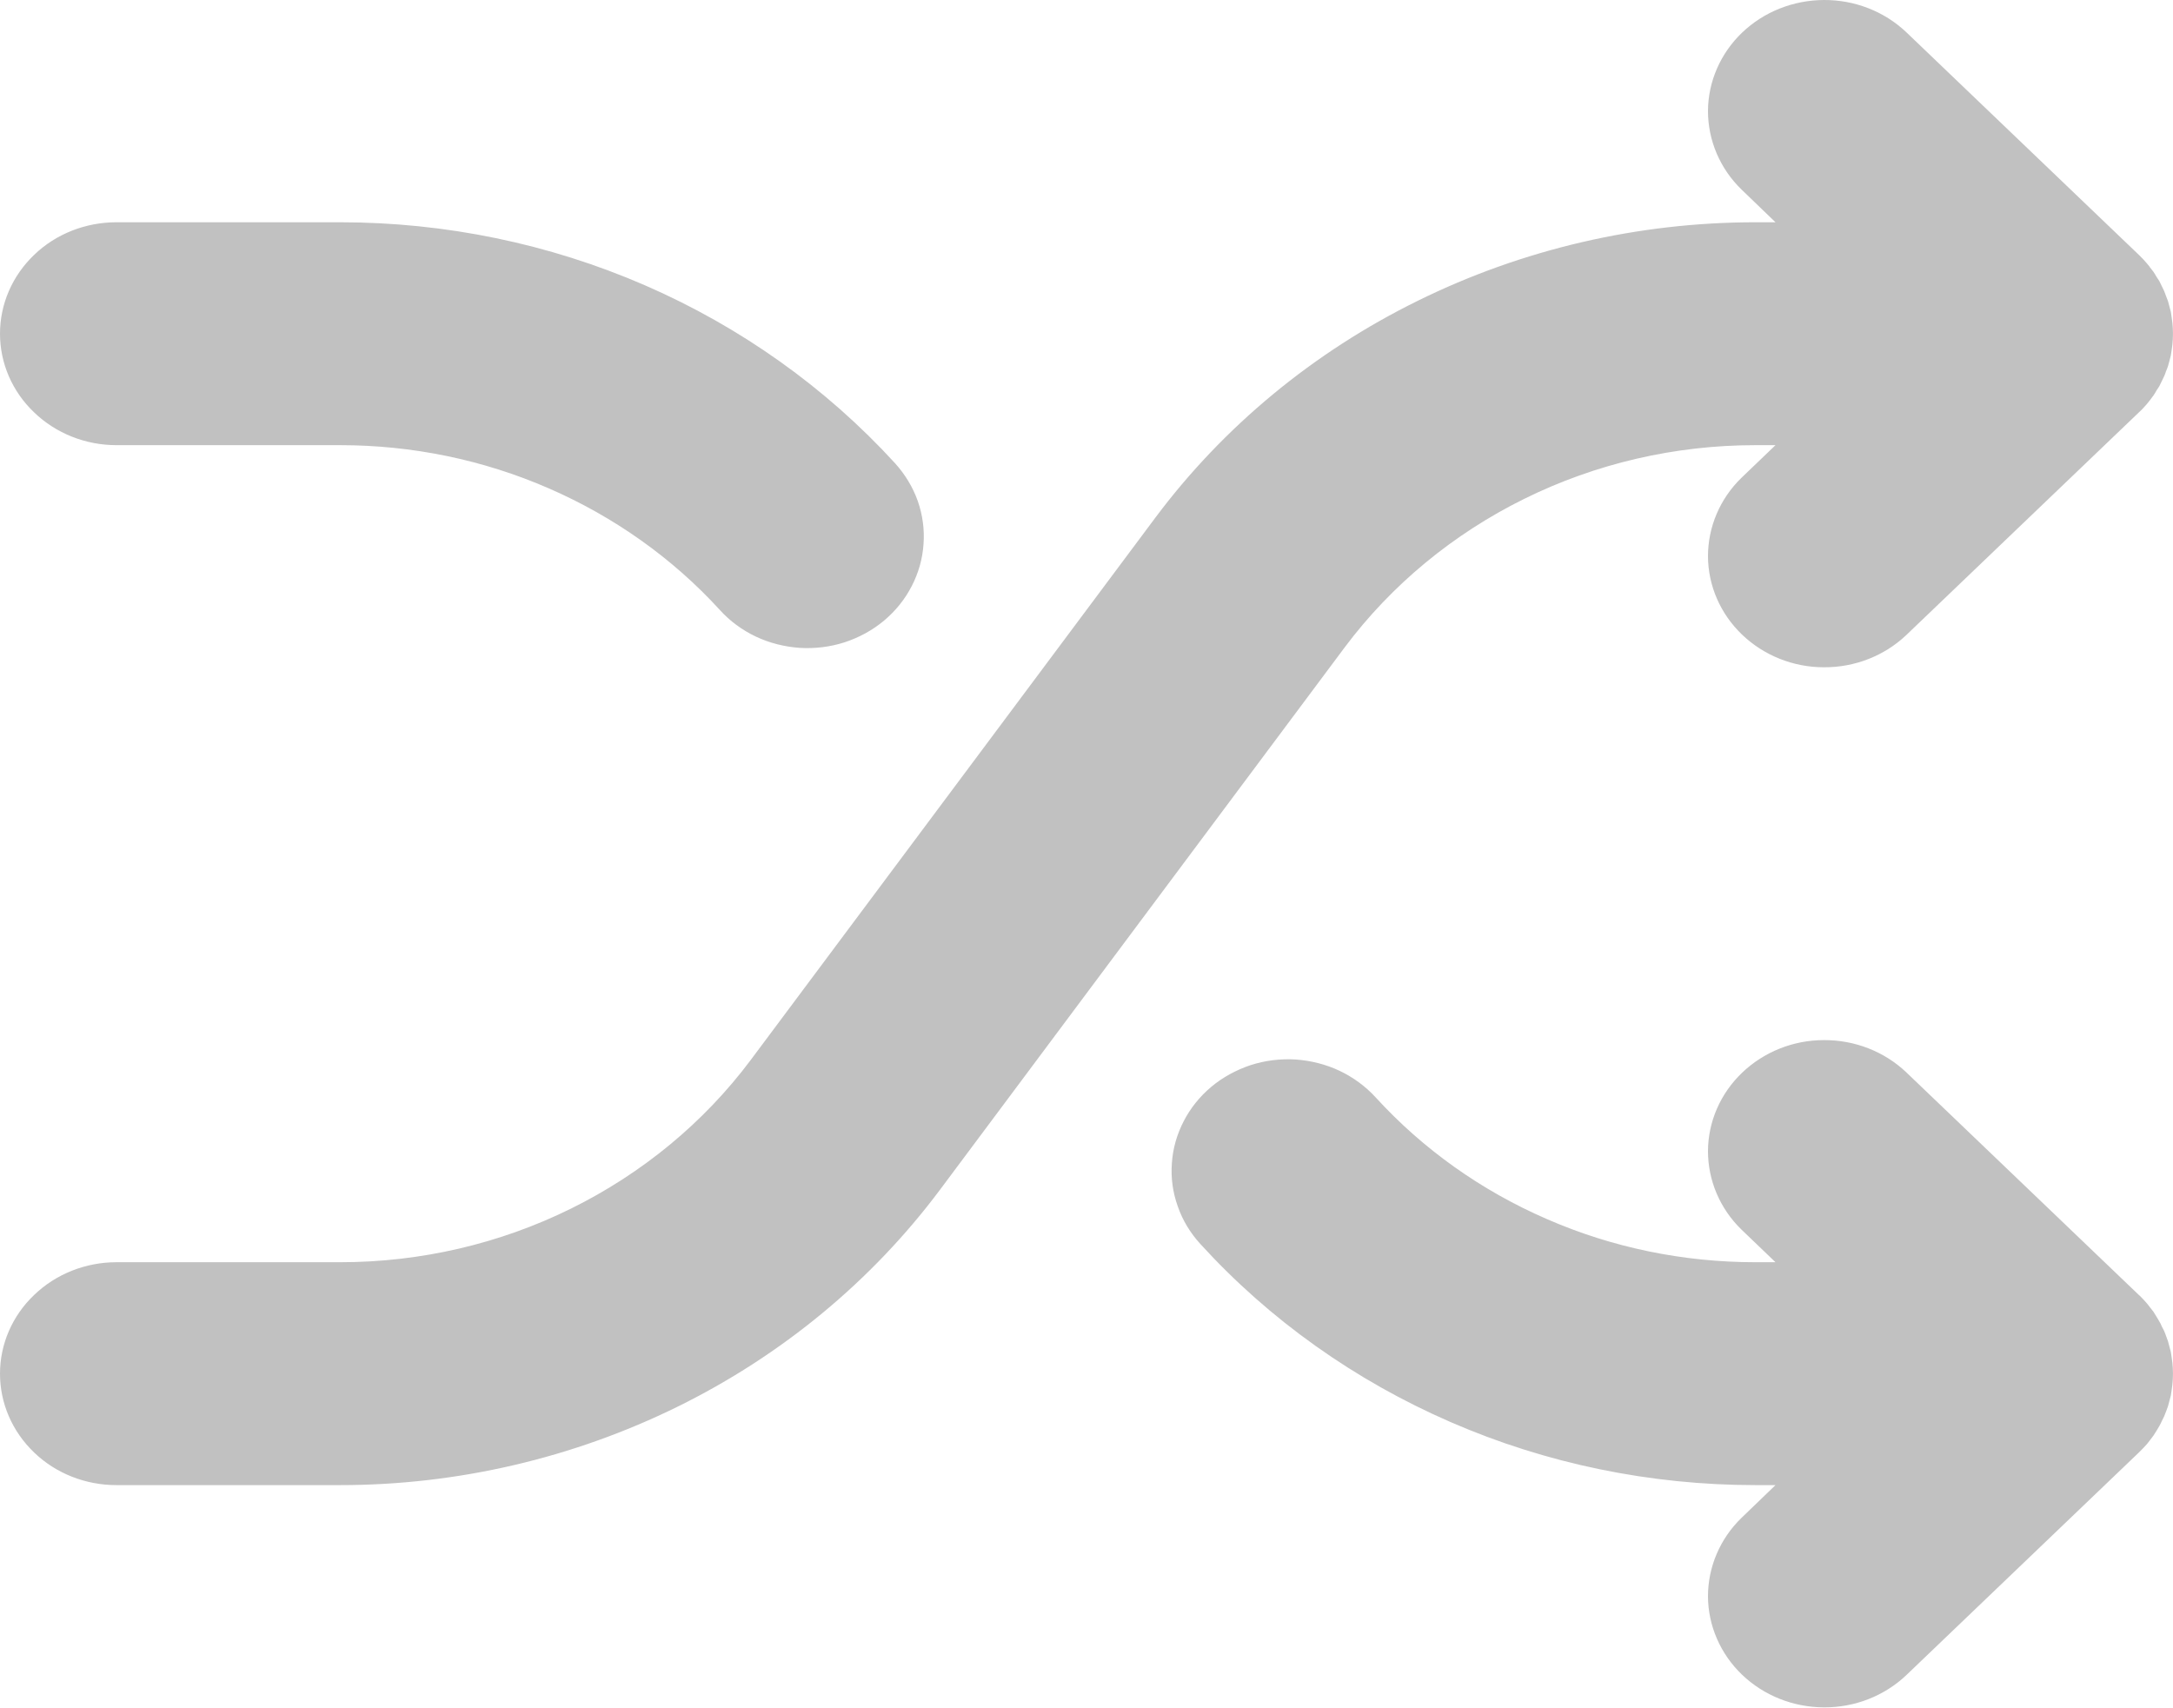
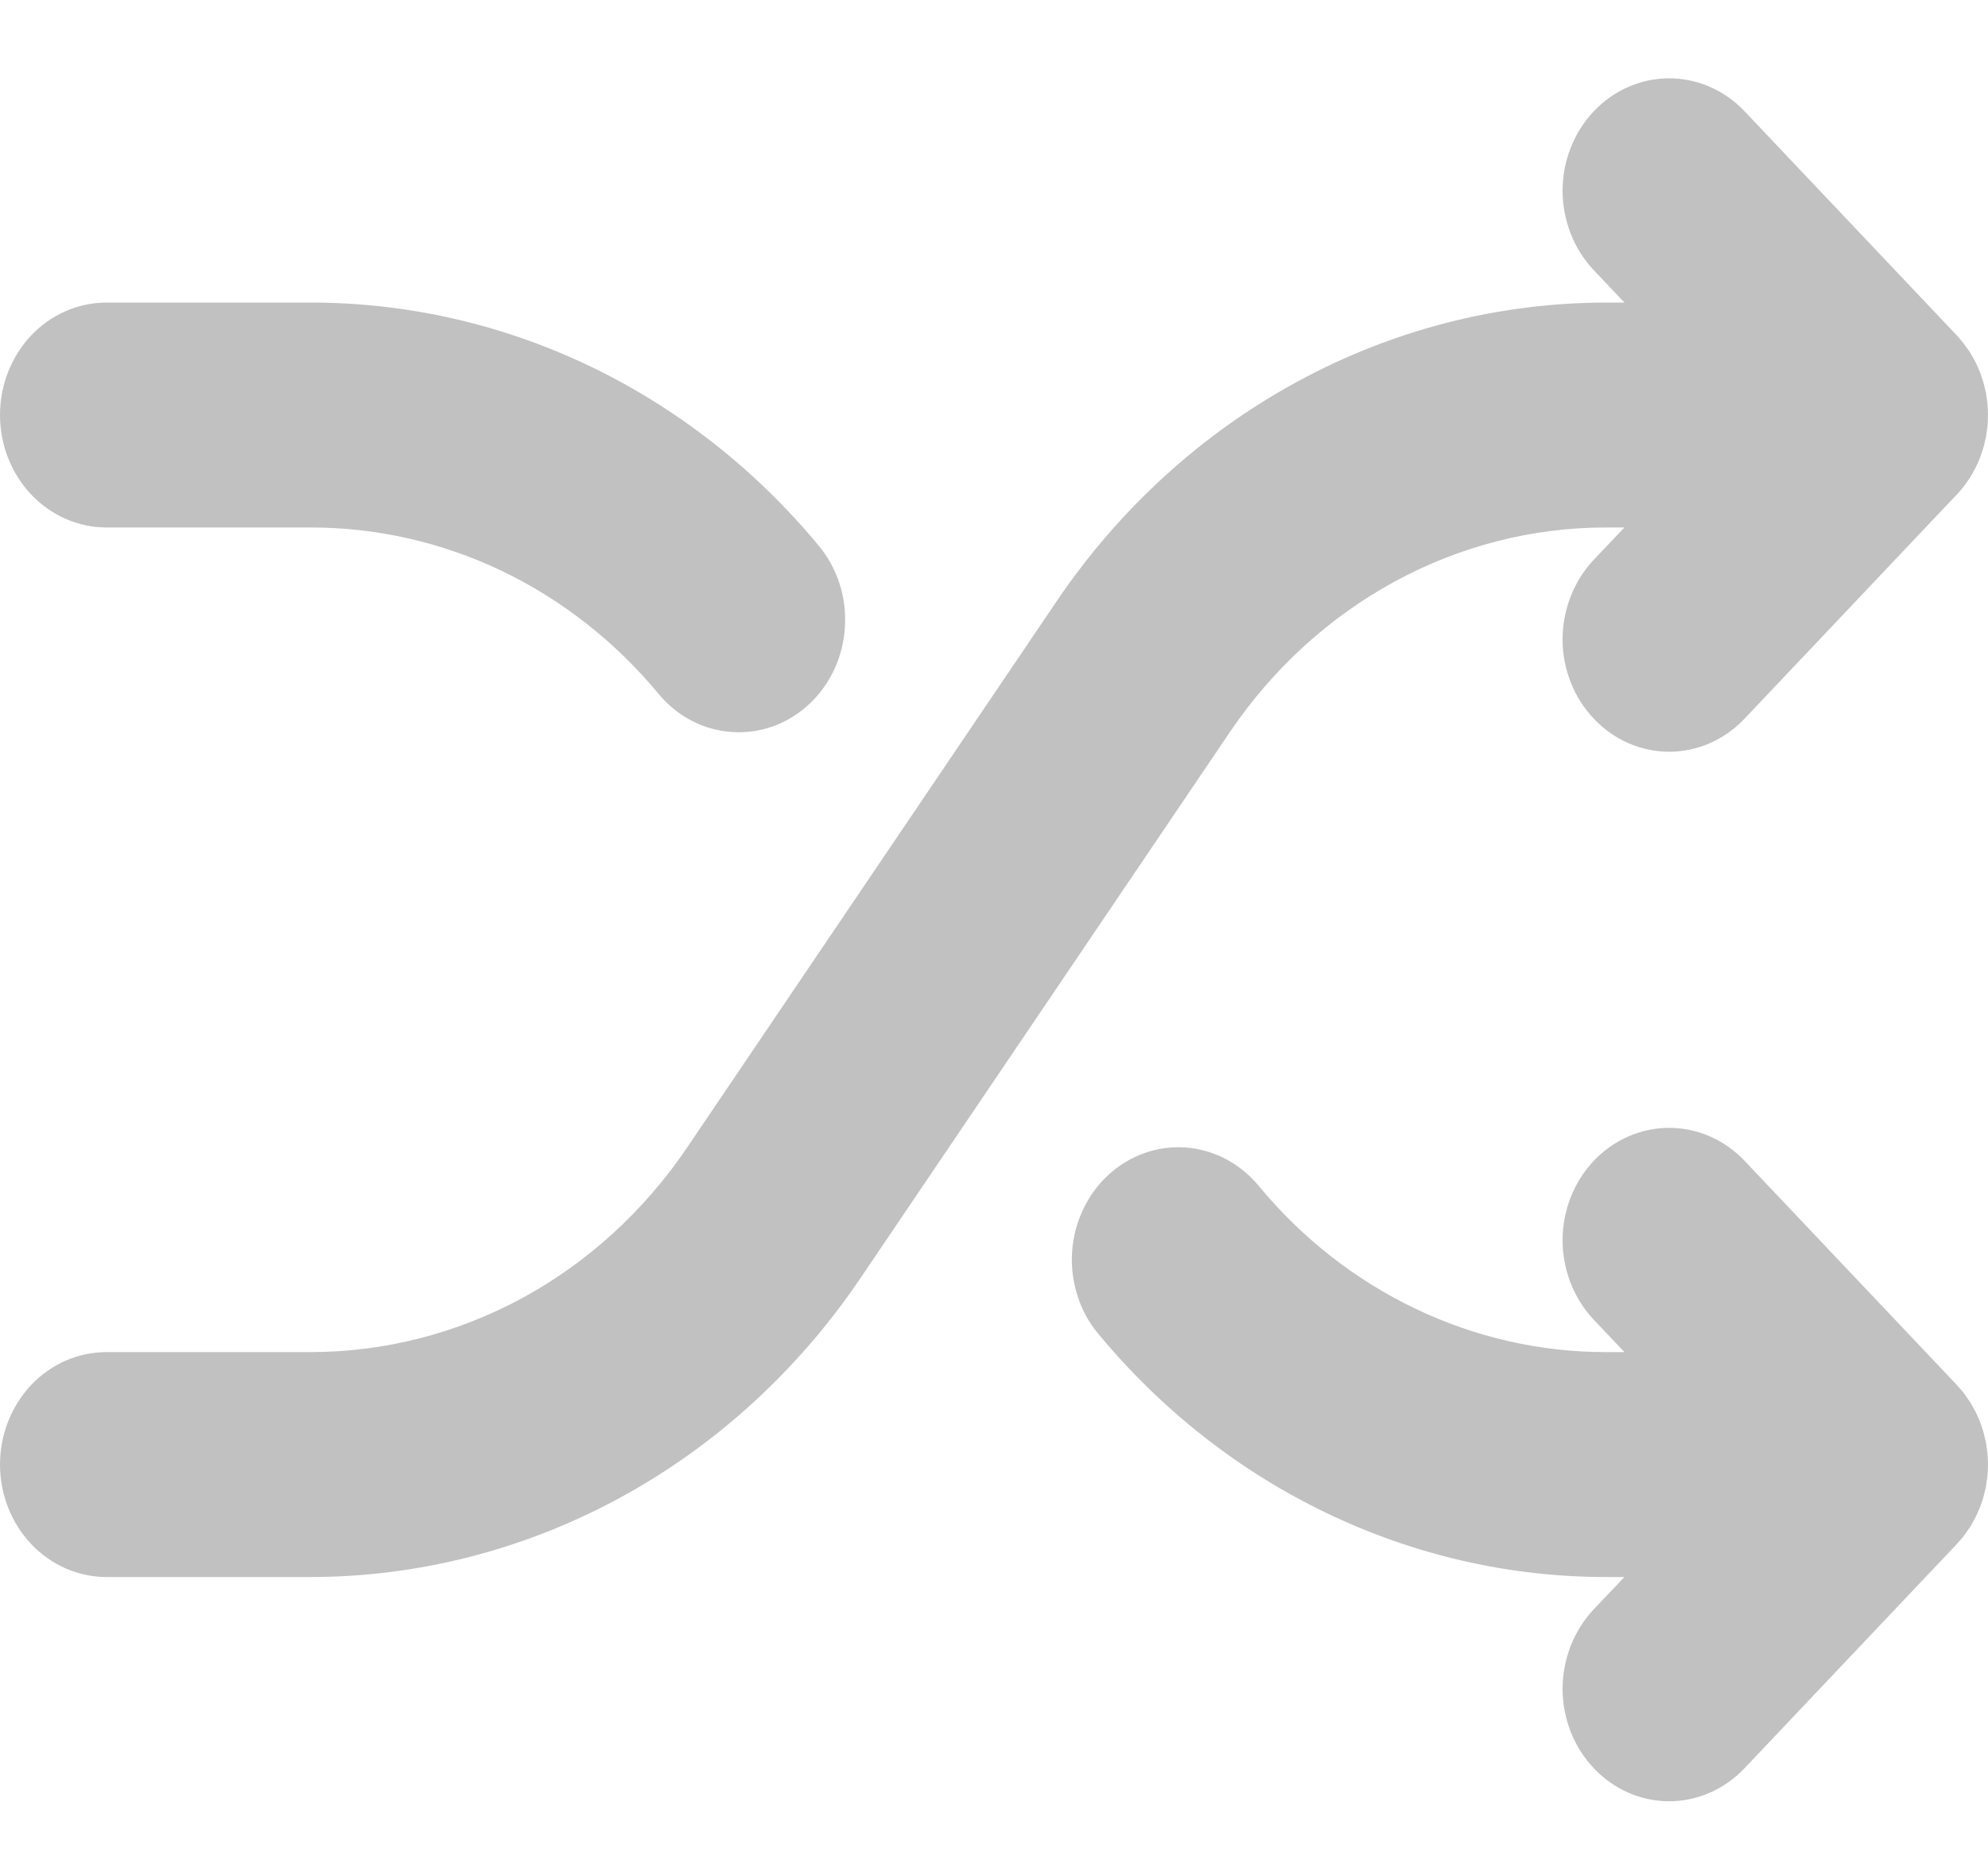
- <svg xmlns="http://www.w3.org/2000/svg" width="14" height="11" viewBox="0 0 14 11" fill="none">
-   <path d="M13.85 1.719C13.843 1.711 13.837 1.703 13.83 1.695C13.814 1.676 13.798 1.659 13.78 1.642L12.28 0.206C12.139 0.073 11.949 -0.001 11.751 6.42987e-06C11.553 0.001 11.364 0.076 11.224 0.21C11.084 0.344 11.005 0.526 11.004 0.715C11.004 0.904 11.081 1.086 11.22 1.221L11.439 1.432H11.309C10.553 1.432 9.808 1.606 9.136 1.937C8.463 2.268 7.883 2.747 7.443 3.336L4.836 6.83C4.535 7.232 4.138 7.56 3.678 7.787C3.218 8.014 2.709 8.132 2.192 8.132H0.75C0.551 8.132 0.36 8.208 0.22 8.343C0.079 8.477 0 8.66 0 8.85C0 9.041 0.079 9.223 0.22 9.358C0.36 9.493 0.551 9.568 0.75 9.568H2.192C2.947 9.568 3.692 9.394 4.365 9.063C5.037 8.732 5.617 8.253 6.057 7.664L8.664 4.17C8.965 3.768 9.362 3.44 9.822 3.213C10.282 2.986 10.791 2.868 11.309 2.868H11.439L11.22 3.078C11.081 3.213 11.004 3.395 11.004 3.584C11.005 3.774 11.084 3.955 11.224 4.089C11.364 4.223 11.553 4.299 11.751 4.299C11.949 4.3 12.139 4.226 12.28 4.093L13.78 2.657C13.798 2.641 13.814 2.623 13.83 2.605C13.837 2.597 13.843 2.588 13.85 2.58C13.858 2.569 13.866 2.559 13.874 2.548C13.881 2.538 13.887 2.528 13.893 2.517C13.899 2.508 13.906 2.498 13.912 2.488C13.918 2.477 13.922 2.466 13.928 2.455C13.933 2.445 13.938 2.435 13.943 2.424C13.948 2.414 13.951 2.403 13.955 2.392C13.96 2.381 13.964 2.37 13.968 2.358C13.971 2.347 13.974 2.336 13.977 2.325C13.98 2.313 13.983 2.302 13.986 2.29C13.988 2.277 13.99 2.264 13.992 2.251C13.993 2.241 13.995 2.231 13.996 2.221C14.001 2.173 14.001 2.126 13.996 2.079C13.995 2.069 13.993 2.059 13.992 2.049C13.99 2.036 13.988 2.022 13.986 2.009C13.983 1.998 13.98 1.986 13.977 1.975C13.974 1.963 13.971 1.952 13.968 1.941C13.964 1.93 13.96 1.919 13.955 1.907C13.951 1.897 13.948 1.886 13.943 1.875C13.938 1.864 13.933 1.854 13.928 1.844C13.922 1.833 13.918 1.822 13.912 1.811C13.906 1.801 13.899 1.792 13.893 1.782C13.887 1.772 13.881 1.761 13.874 1.751C13.866 1.74 13.858 1.73 13.849 1.719H13.85ZM7.804 7.002C7.878 6.94 7.965 6.893 8.058 6.862C8.151 6.832 8.25 6.82 8.348 6.826C8.446 6.833 8.542 6.857 8.631 6.899C8.719 6.941 8.798 6.999 8.863 7.07C9.168 7.404 9.544 7.671 9.966 7.854C10.387 8.038 10.845 8.132 11.309 8.132H11.439L11.22 7.922C11.081 7.787 11.004 7.605 11.004 7.416C11.005 7.226 11.084 7.045 11.224 6.911C11.364 6.777 11.553 6.701 11.751 6.701C11.949 6.7 12.139 6.774 12.28 6.907L13.78 8.343C13.782 8.345 13.784 8.346 13.786 8.348C13.801 8.363 13.816 8.379 13.83 8.395C13.838 8.404 13.845 8.414 13.852 8.423C13.859 8.432 13.867 8.442 13.874 8.451C13.881 8.462 13.888 8.473 13.895 8.485C13.9 8.494 13.906 8.502 13.911 8.512C13.918 8.523 13.923 8.534 13.928 8.546C13.933 8.556 13.938 8.565 13.943 8.575C13.948 8.586 13.952 8.598 13.956 8.609C13.96 8.62 13.964 8.631 13.968 8.642C13.971 8.653 13.974 8.665 13.977 8.676C13.98 8.687 13.983 8.698 13.986 8.71C13.988 8.723 13.99 8.736 13.992 8.75C13.993 8.76 13.995 8.769 13.996 8.779C14.001 8.827 14.001 8.874 13.996 8.921C13.995 8.931 13.993 8.941 13.992 8.951C13.99 8.964 13.988 8.978 13.986 8.991C13.983 9.002 13.98 9.013 13.977 9.025C13.974 9.036 13.971 9.048 13.968 9.059C13.964 9.07 13.96 9.081 13.956 9.092C13.951 9.103 13.948 9.114 13.943 9.125C13.938 9.135 13.933 9.145 13.928 9.155C13.923 9.166 13.918 9.178 13.911 9.189C13.906 9.198 13.9 9.207 13.895 9.216C13.888 9.227 13.881 9.238 13.874 9.249C13.867 9.259 13.859 9.268 13.852 9.278C13.845 9.287 13.838 9.297 13.83 9.306C13.816 9.322 13.801 9.337 13.786 9.352C13.784 9.354 13.782 9.356 13.78 9.358L12.28 10.794C12.139 10.927 11.949 11.001 11.751 11C11.553 10.999 11.364 10.924 11.224 10.79C11.084 10.656 11.005 10.474 11.004 10.285C11.004 10.096 11.081 9.914 11.22 9.779L11.439 9.568H11.309C10.632 9.568 9.962 9.43 9.346 9.162C8.729 8.894 8.179 8.503 7.734 8.015C7.669 7.944 7.619 7.862 7.588 7.772C7.556 7.683 7.543 7.589 7.55 7.495C7.556 7.401 7.582 7.309 7.626 7.224C7.669 7.14 7.73 7.064 7.804 7.002V7.002ZM5.696 3.998C5.622 4.06 5.536 4.107 5.442 4.138C5.349 4.168 5.25 4.18 5.152 4.174C5.054 4.167 4.958 4.143 4.869 4.101C4.781 4.059 4.702 4.001 4.638 3.93C4.333 3.596 3.956 3.329 3.535 3.146C3.113 2.962 2.655 2.868 2.192 2.868H0.75C0.551 2.868 0.36 2.792 0.22 2.657C0.079 2.523 0 2.34 0 2.15C0 1.959 0.079 1.777 0.22 1.642C0.36 1.507 0.551 1.432 0.75 1.432H2.192C2.869 1.432 3.538 1.57 4.155 1.838C4.771 2.106 5.321 2.497 5.767 2.985C5.831 3.056 5.881 3.138 5.913 3.228C5.944 3.317 5.957 3.411 5.95 3.505C5.944 3.599 5.918 3.691 5.874 3.776C5.831 3.86 5.77 3.936 5.696 3.998Z" fill="#C1C1C1" />
+ <svg xmlns="http://www.w3.org/2000/svg" width="15" height="14" viewBox="0 0 15 14" fill="none">
+   <path d="M14.839 2.623C14.832 2.613 14.825 2.603 14.818 2.594C14.801 2.572 14.783 2.551 14.765 2.531L13.158 0.834C13.006 0.677 12.803 0.59 12.591 0.591C12.379 0.592 12.176 0.681 12.026 0.839C11.876 0.998 11.791 1.212 11.79 1.436C11.79 1.66 11.873 1.875 12.021 2.034L12.257 2.283H12.116C11.306 2.284 10.508 2.488 9.788 2.88C9.068 3.271 8.446 3.838 7.975 4.533L5.182 8.662C4.859 9.138 4.434 9.526 3.941 9.794C3.448 10.061 2.902 10.201 2.348 10.202H0.804C0.59 10.202 0.386 10.291 0.235 10.45C0.085 10.61 0 10.825 0 11.05C0 11.275 0.085 11.491 0.235 11.65C0.386 11.809 0.59 11.899 0.804 11.899H2.348C3.158 11.898 3.956 11.693 4.676 11.302C5.396 10.911 6.018 10.344 6.489 9.649L9.283 5.519C9.605 5.044 10.031 4.656 10.523 4.388C11.016 4.12 11.562 3.98 12.116 3.98H12.257L12.021 4.228C11.873 4.388 11.79 4.603 11.79 4.827C11.791 5.051 11.876 5.265 12.026 5.423C12.176 5.582 12.379 5.671 12.591 5.672C12.803 5.673 13.006 5.585 13.158 5.428L14.765 3.731C14.783 3.712 14.801 3.691 14.818 3.669C14.825 3.66 14.832 3.65 14.839 3.64C14.848 3.627 14.857 3.615 14.865 3.602C14.872 3.59 14.879 3.578 14.886 3.566C14.892 3.554 14.899 3.543 14.905 3.531C14.912 3.519 14.917 3.506 14.923 3.493C14.928 3.481 14.934 3.469 14.939 3.456C14.944 3.443 14.948 3.43 14.952 3.418C14.957 3.404 14.961 3.391 14.965 3.378C14.969 3.365 14.972 3.351 14.975 3.338C14.978 3.325 14.982 3.311 14.985 3.297C14.987 3.282 14.989 3.266 14.991 3.251C14.993 3.239 14.995 3.227 14.996 3.215C15.001 3.159 15.001 3.103 14.996 3.047C14.995 3.035 14.993 3.024 14.991 3.012C14.989 2.996 14.987 2.981 14.985 2.965C14.982 2.952 14.978 2.938 14.975 2.924C14.972 2.911 14.969 2.898 14.965 2.885C14.961 2.871 14.957 2.858 14.952 2.845C14.948 2.832 14.944 2.819 14.939 2.807C14.934 2.794 14.928 2.782 14.923 2.77C14.917 2.757 14.912 2.744 14.905 2.731C14.899 2.72 14.892 2.708 14.886 2.697C14.879 2.685 14.872 2.672 14.865 2.66C14.857 2.647 14.848 2.635 14.839 2.623H14.839ZM8.362 8.866C8.441 8.793 8.533 8.737 8.633 8.701C8.733 8.665 8.839 8.651 8.944 8.658C9.05 8.666 9.153 8.695 9.247 8.744C9.342 8.794 9.426 8.862 9.496 8.946C9.822 9.341 10.225 9.657 10.677 9.873C11.129 10.09 11.62 10.202 12.116 10.202H12.257L12.021 9.953C11.873 9.794 11.79 9.579 11.79 9.355C11.791 9.131 11.876 8.917 12.026 8.758C12.176 8.6 12.379 8.511 12.591 8.51C12.803 8.509 13.006 8.596 13.158 8.753L14.765 10.45C14.767 10.453 14.768 10.455 14.77 10.457C14.787 10.475 14.803 10.493 14.818 10.512C14.826 10.523 14.833 10.534 14.841 10.545C14.849 10.556 14.857 10.567 14.865 10.579C14.873 10.592 14.88 10.605 14.887 10.618C14.893 10.629 14.899 10.639 14.905 10.65C14.912 10.663 14.917 10.677 14.923 10.69C14.929 10.702 14.934 10.713 14.939 10.725C14.944 10.739 14.948 10.752 14.953 10.765C14.957 10.778 14.962 10.791 14.965 10.804C14.969 10.817 14.972 10.831 14.975 10.844C14.978 10.858 14.982 10.871 14.985 10.884C14.987 10.9 14.989 10.916 14.991 10.931C14.993 10.943 14.995 10.955 14.996 10.966C15.001 11.022 15.001 11.078 14.996 11.134C14.995 11.146 14.993 11.158 14.991 11.169C14.989 11.185 14.987 11.201 14.985 11.216C14.982 11.23 14.978 11.243 14.975 11.256C14.972 11.27 14.969 11.284 14.965 11.297C14.962 11.31 14.957 11.323 14.953 11.335C14.948 11.349 14.944 11.362 14.939 11.375C14.934 11.387 14.929 11.399 14.923 11.41C14.917 11.424 14.912 11.437 14.905 11.45C14.899 11.461 14.893 11.472 14.887 11.483C14.88 11.496 14.873 11.509 14.865 11.522C14.857 11.533 14.849 11.544 14.841 11.555C14.833 11.566 14.826 11.578 14.818 11.588C14.803 11.607 14.787 11.626 14.77 11.644C14.768 11.646 14.767 11.648 14.765 11.65L13.158 13.347C13.006 13.504 12.803 13.592 12.591 13.591C12.379 13.59 12.176 13.501 12.026 13.342C11.876 13.184 11.791 12.97 11.79 12.746C11.79 12.522 11.873 12.307 12.021 12.147L12.257 11.899H12.116C11.391 11.899 10.674 11.735 10.013 11.418C9.352 11.102 8.764 10.64 8.286 10.063C8.216 9.98 8.163 9.882 8.13 9.777C8.096 9.671 8.082 9.559 8.089 9.448C8.096 9.337 8.124 9.228 8.171 9.129C8.217 9.029 8.282 8.94 8.362 8.866V8.866ZM6.103 5.315C6.023 5.389 5.931 5.445 5.831 5.481C5.731 5.516 5.625 5.531 5.52 5.523C5.415 5.516 5.312 5.487 5.217 5.437C5.123 5.388 5.038 5.319 4.969 5.235C4.642 4.841 4.239 4.525 3.787 4.308C3.335 4.092 2.844 3.98 2.348 3.98H0.804C0.59 3.98 0.386 3.89 0.235 3.731C0.085 3.572 0 3.356 0 3.131C0 2.906 0.085 2.69 0.235 2.531C0.386 2.372 0.59 2.283 0.804 2.283H2.348C3.074 2.283 3.791 2.447 4.451 2.763C5.112 3.08 5.701 3.542 6.178 4.118C6.248 4.202 6.301 4.3 6.335 4.405C6.369 4.511 6.382 4.622 6.375 4.733C6.368 4.845 6.341 4.953 6.294 5.053C6.247 5.153 6.182 5.242 6.103 5.315Z" fill="#C1C1C1" />
</svg>
